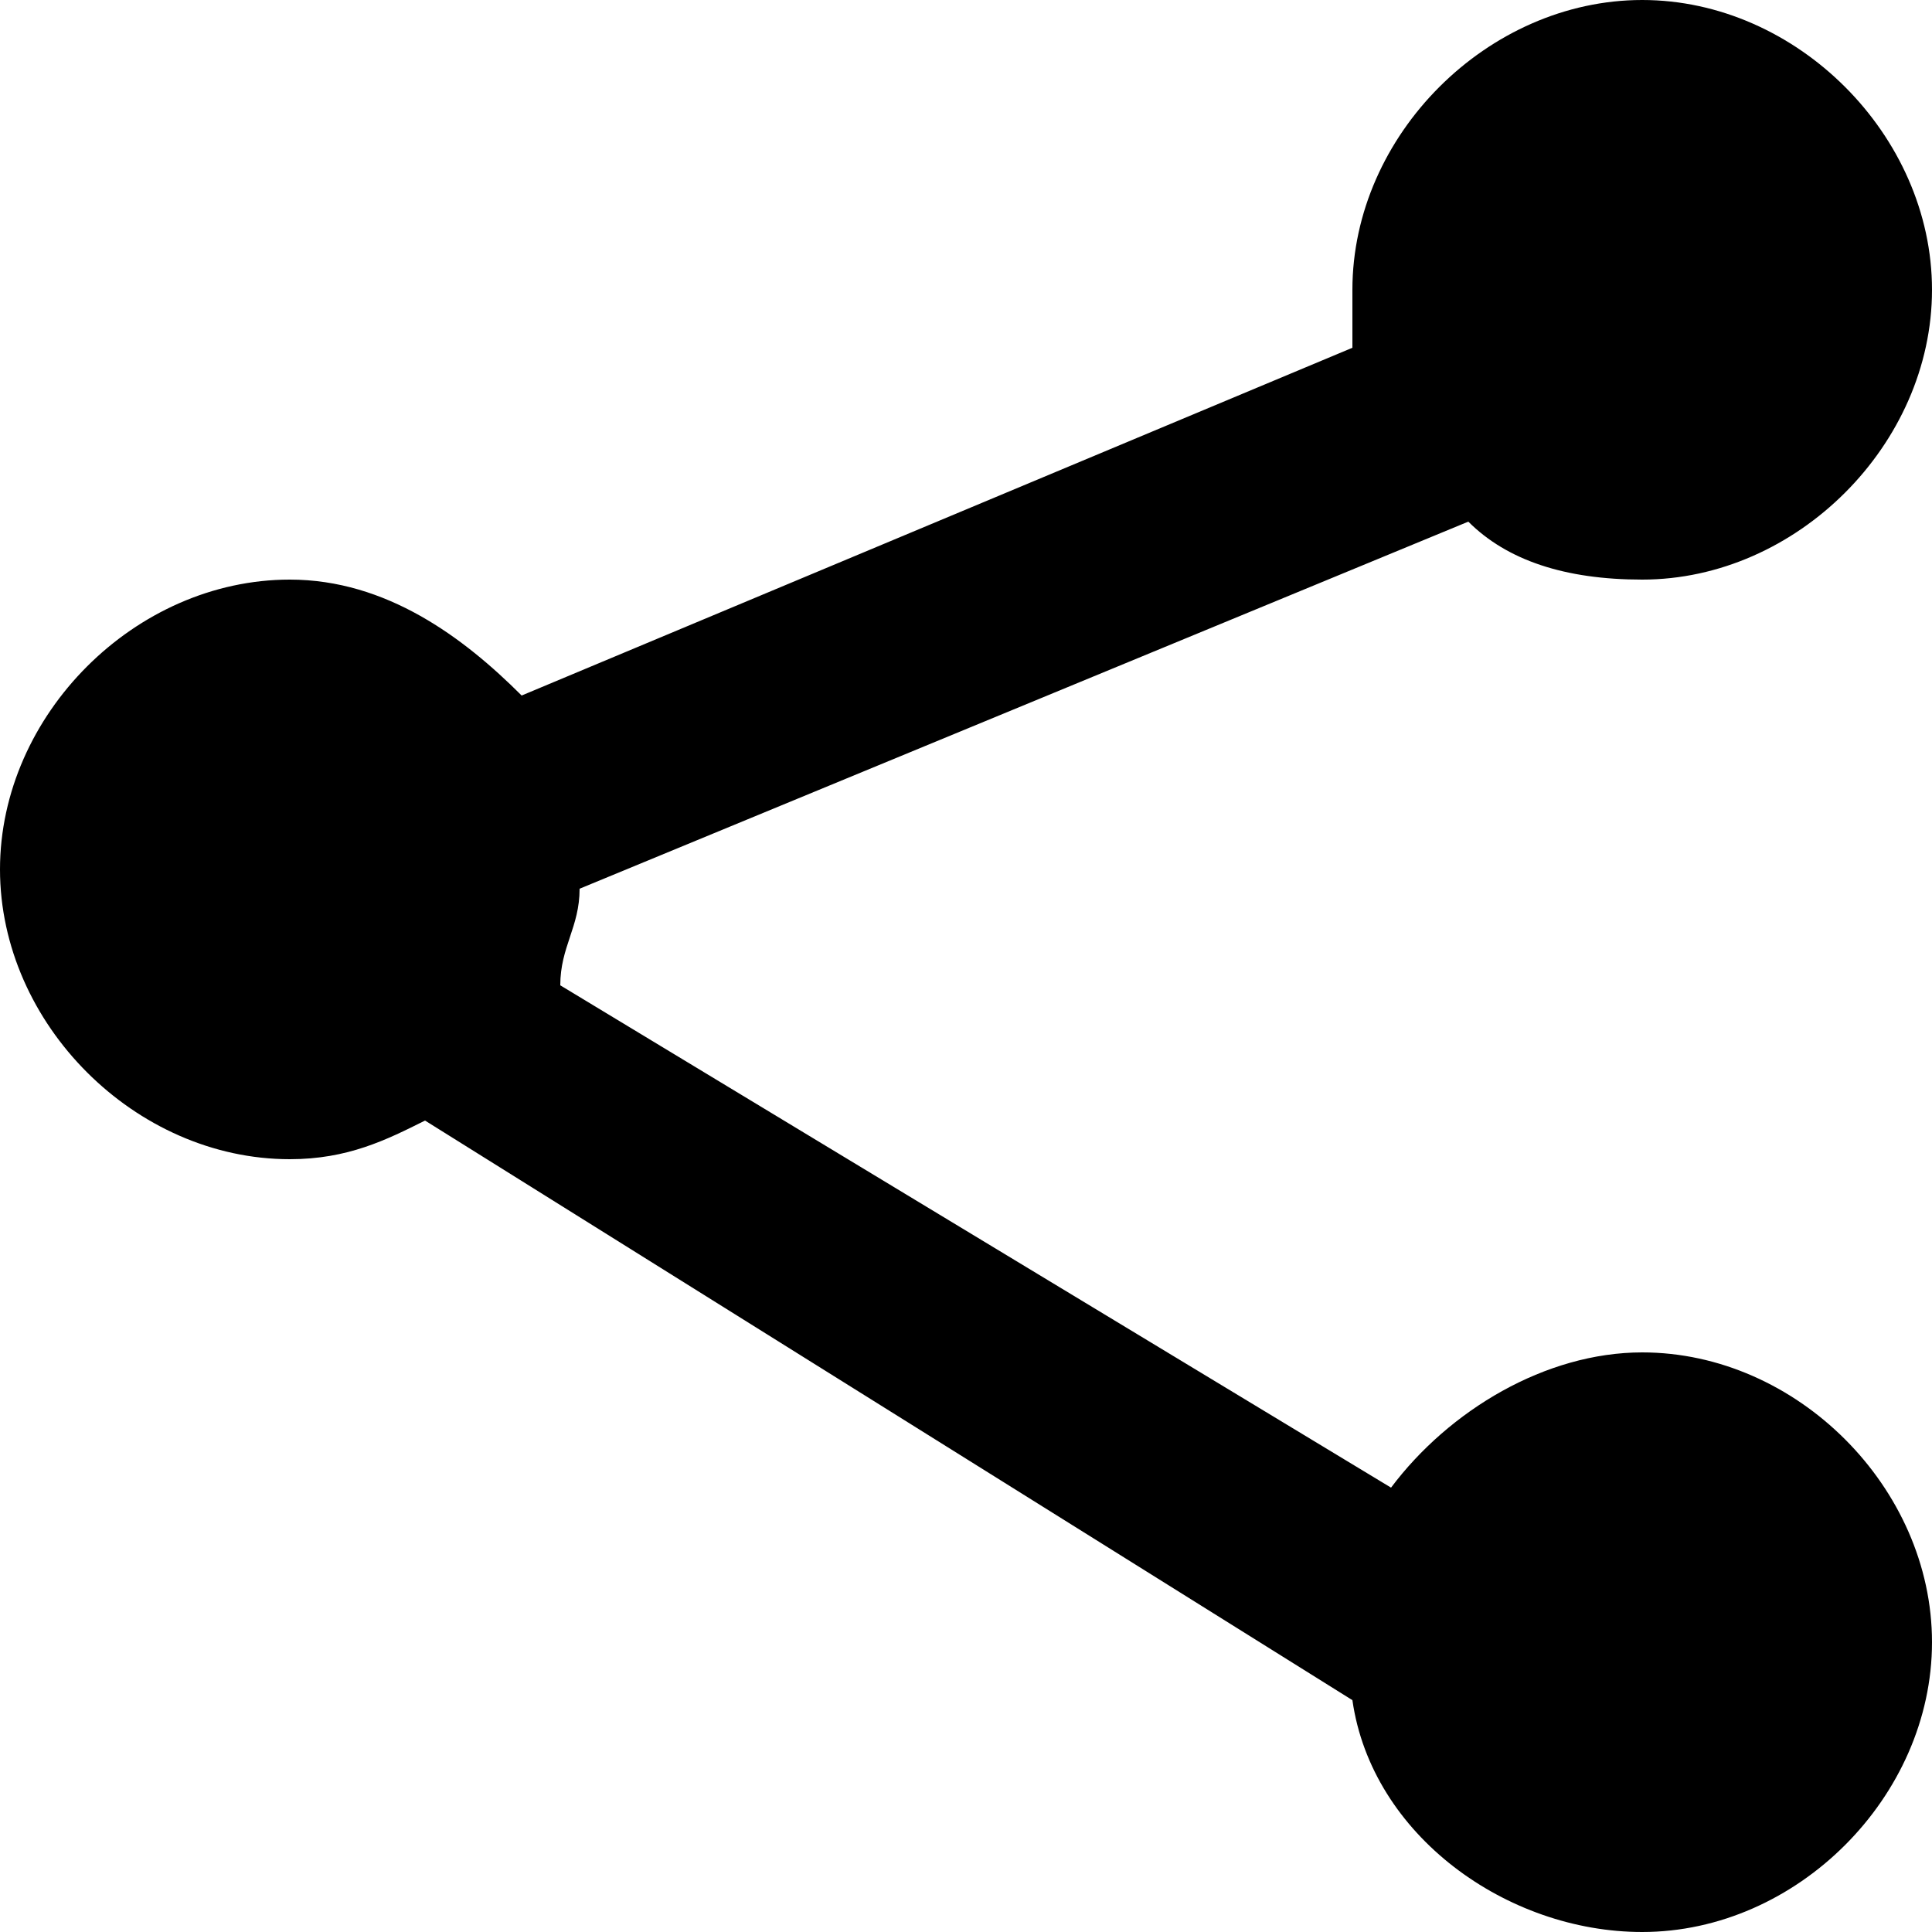
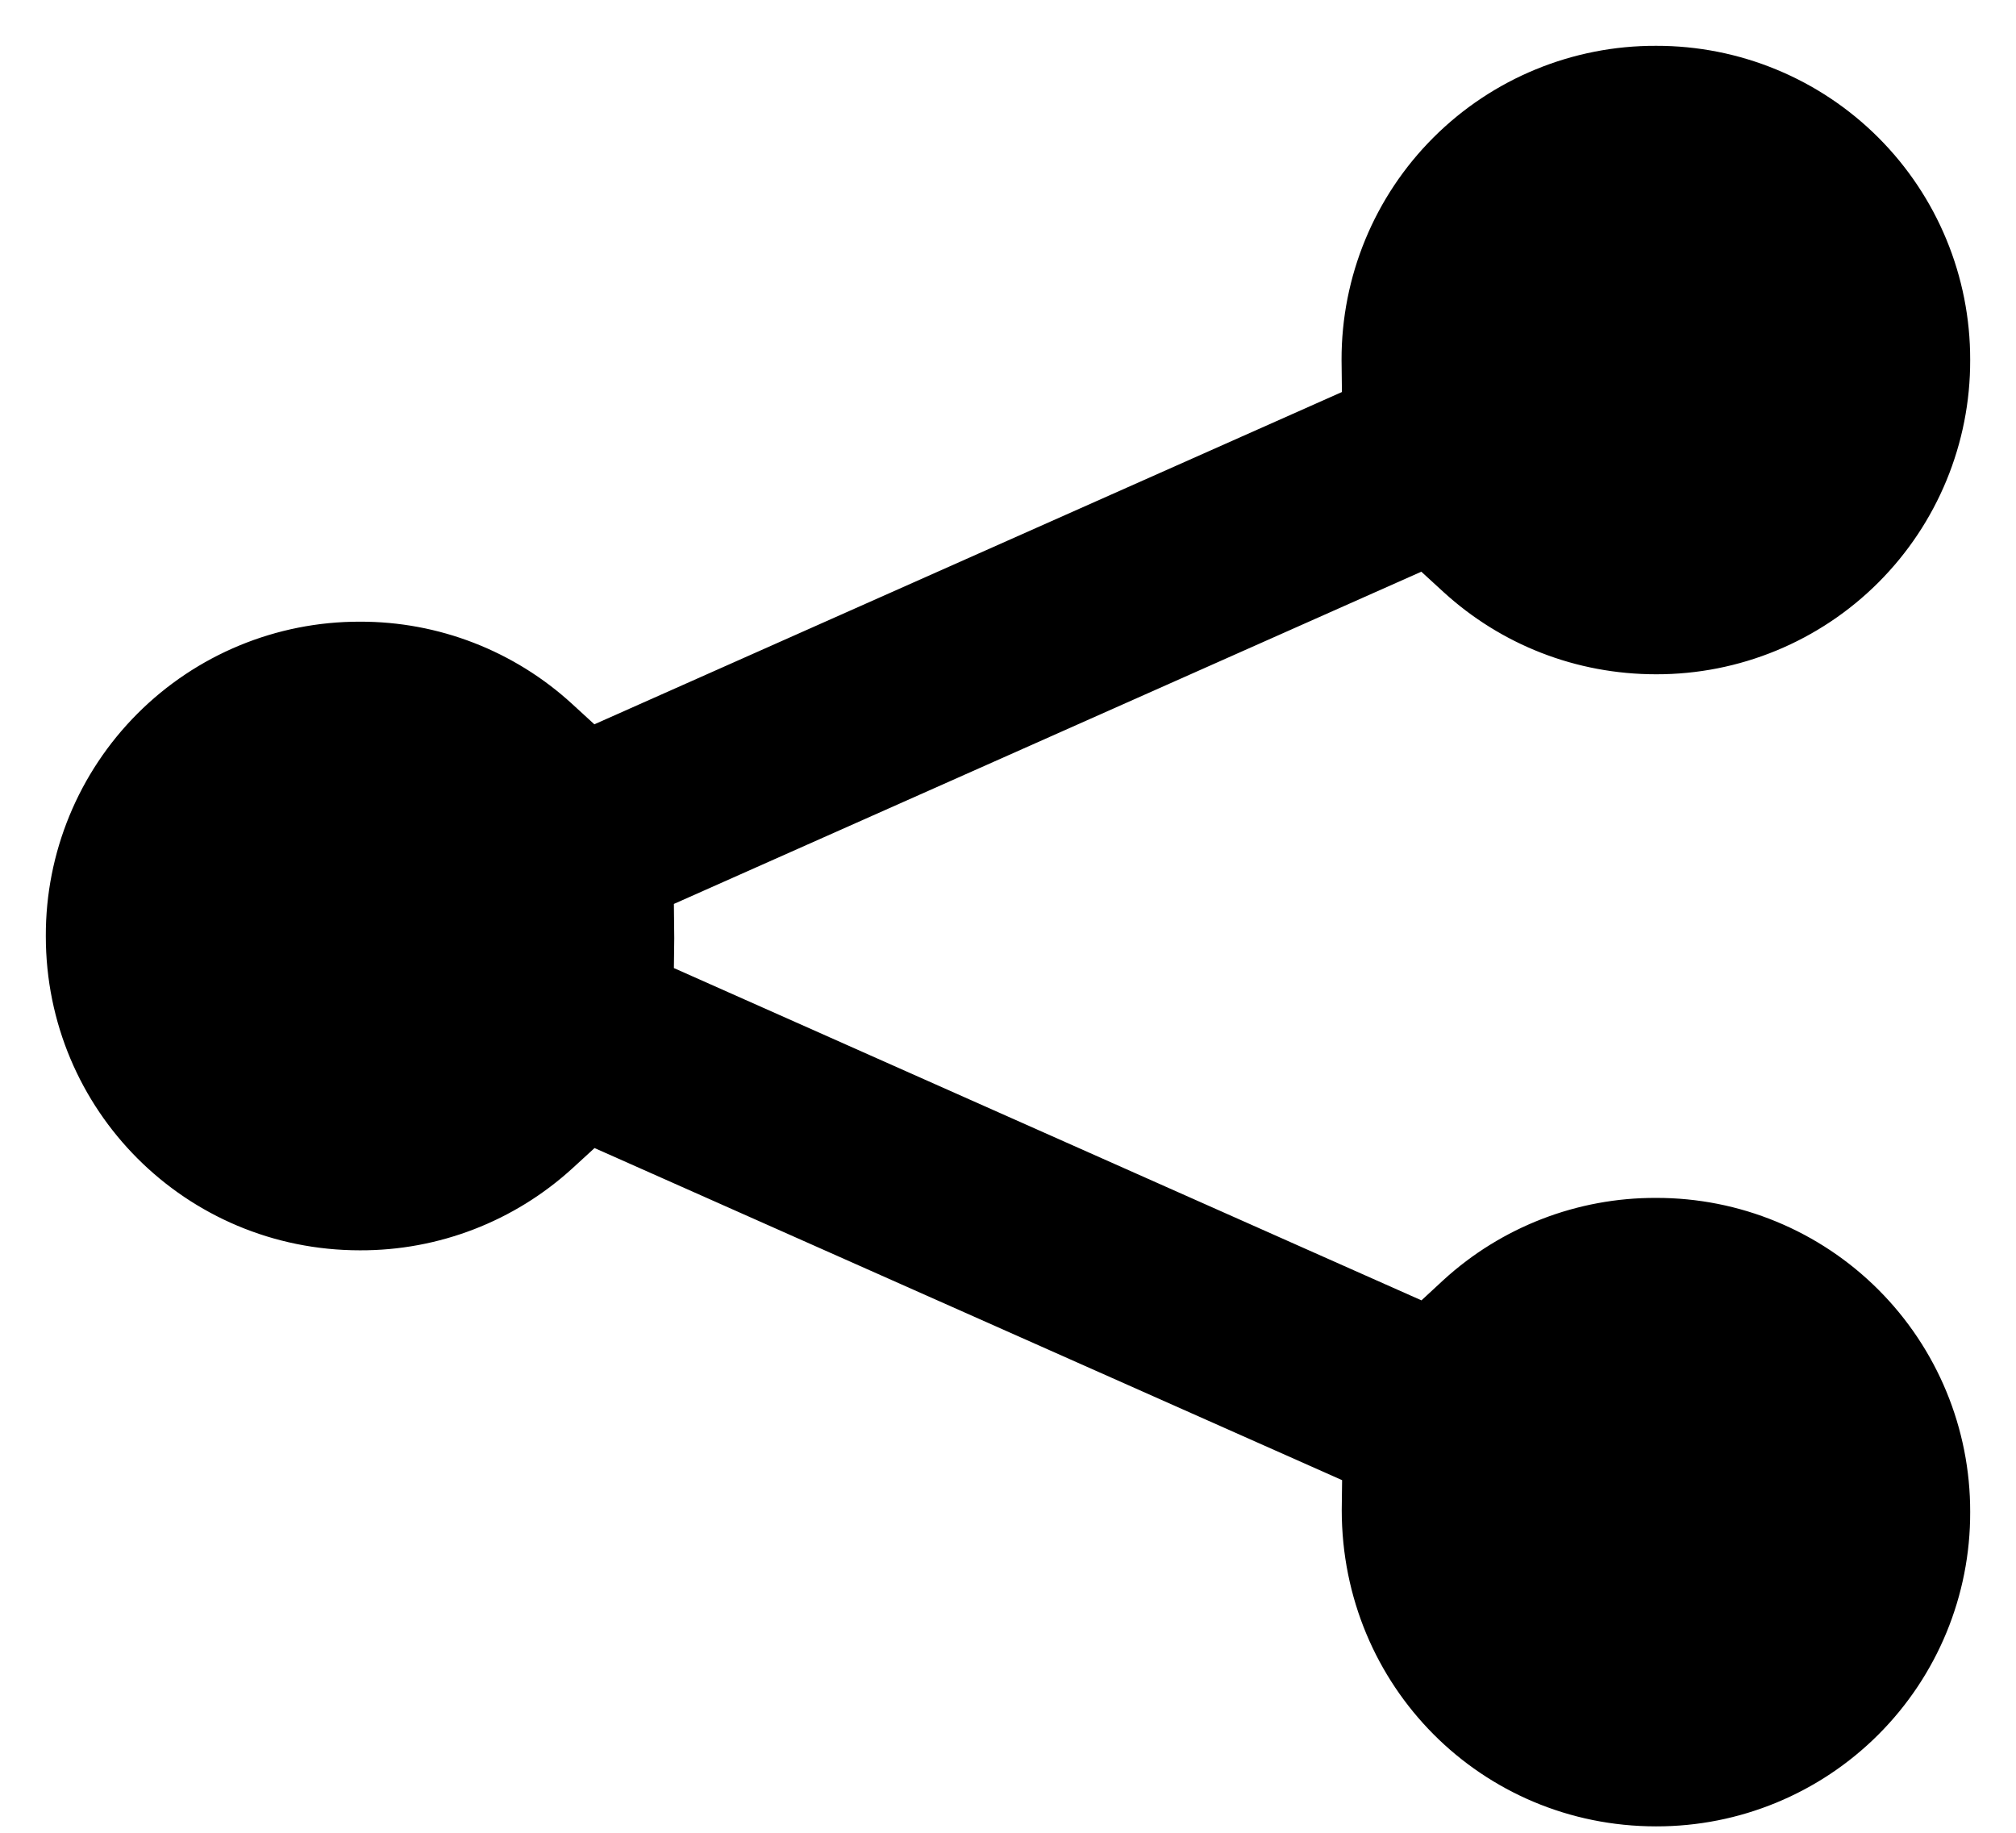
- <svg xmlns="http://www.w3.org/2000/svg" version="1.1" width="32" height="32" viewBox="0 0 32 32">
-   <path d="M27.2 22.4c-1.6 0-3.2 0.96-4.16 2.24l-13.76-8.32c0-0.64 0.32-0.96 0.32-1.6l14.72-6.080c0.64 0.64 1.6 0.96 2.88 0.96 2.56 0 4.8-2.24 4.8-4.8s-2.24-4.8-4.8-4.8-4.8 2.24-4.8 4.8c0 0.32 0 0.64 0 0.96l-13.76 5.76c-0.96-0.96-2.24-1.92-3.84-1.92-2.56 0-4.8 2.24-4.8 4.8s2.24 4.8 4.8 4.8c0.96 0 1.6-0.32 2.24-0.64l15.36 9.6c0.32 2.24 2.56 3.84 4.8 3.84 2.56 0 4.8-2.24 4.8-4.8s-2.24-4.8-4.8-4.8z" />
+ <svg xmlns="http://www.w3.org/2000/svg" width="11" height="10">
+   <path d="M7.756 3.12l.12.11c.314.287.723.449 1.16.449a1.71 1.71 0 0 0 1.714-1.715A1.71 1.71 0 0 0 9.036.25 1.71 1.71 0 0 0 7.32 1.964l.002.175-4.079 1.813-.12-.11a1.707 1.707 0 0 0-1.16-.45A1.71 1.71 0 0 0 .25 5.108c0 .95.764 1.714 1.714 1.714a1.71 1.71 0 0 0 1.16-.448l.12-.11 4.079 1.812-.002.163c0 .962.764 1.726 1.715 1.726A1.71 1.71 0 0 0 10.75 8.25a1.71 1.71 0 0 0-1.714-1.714 1.71 1.71 0 0 0-1.16.448l-.12.111-4.079-1.813.002-.163-.002-.187 4.079-1.813z" />
</svg>
